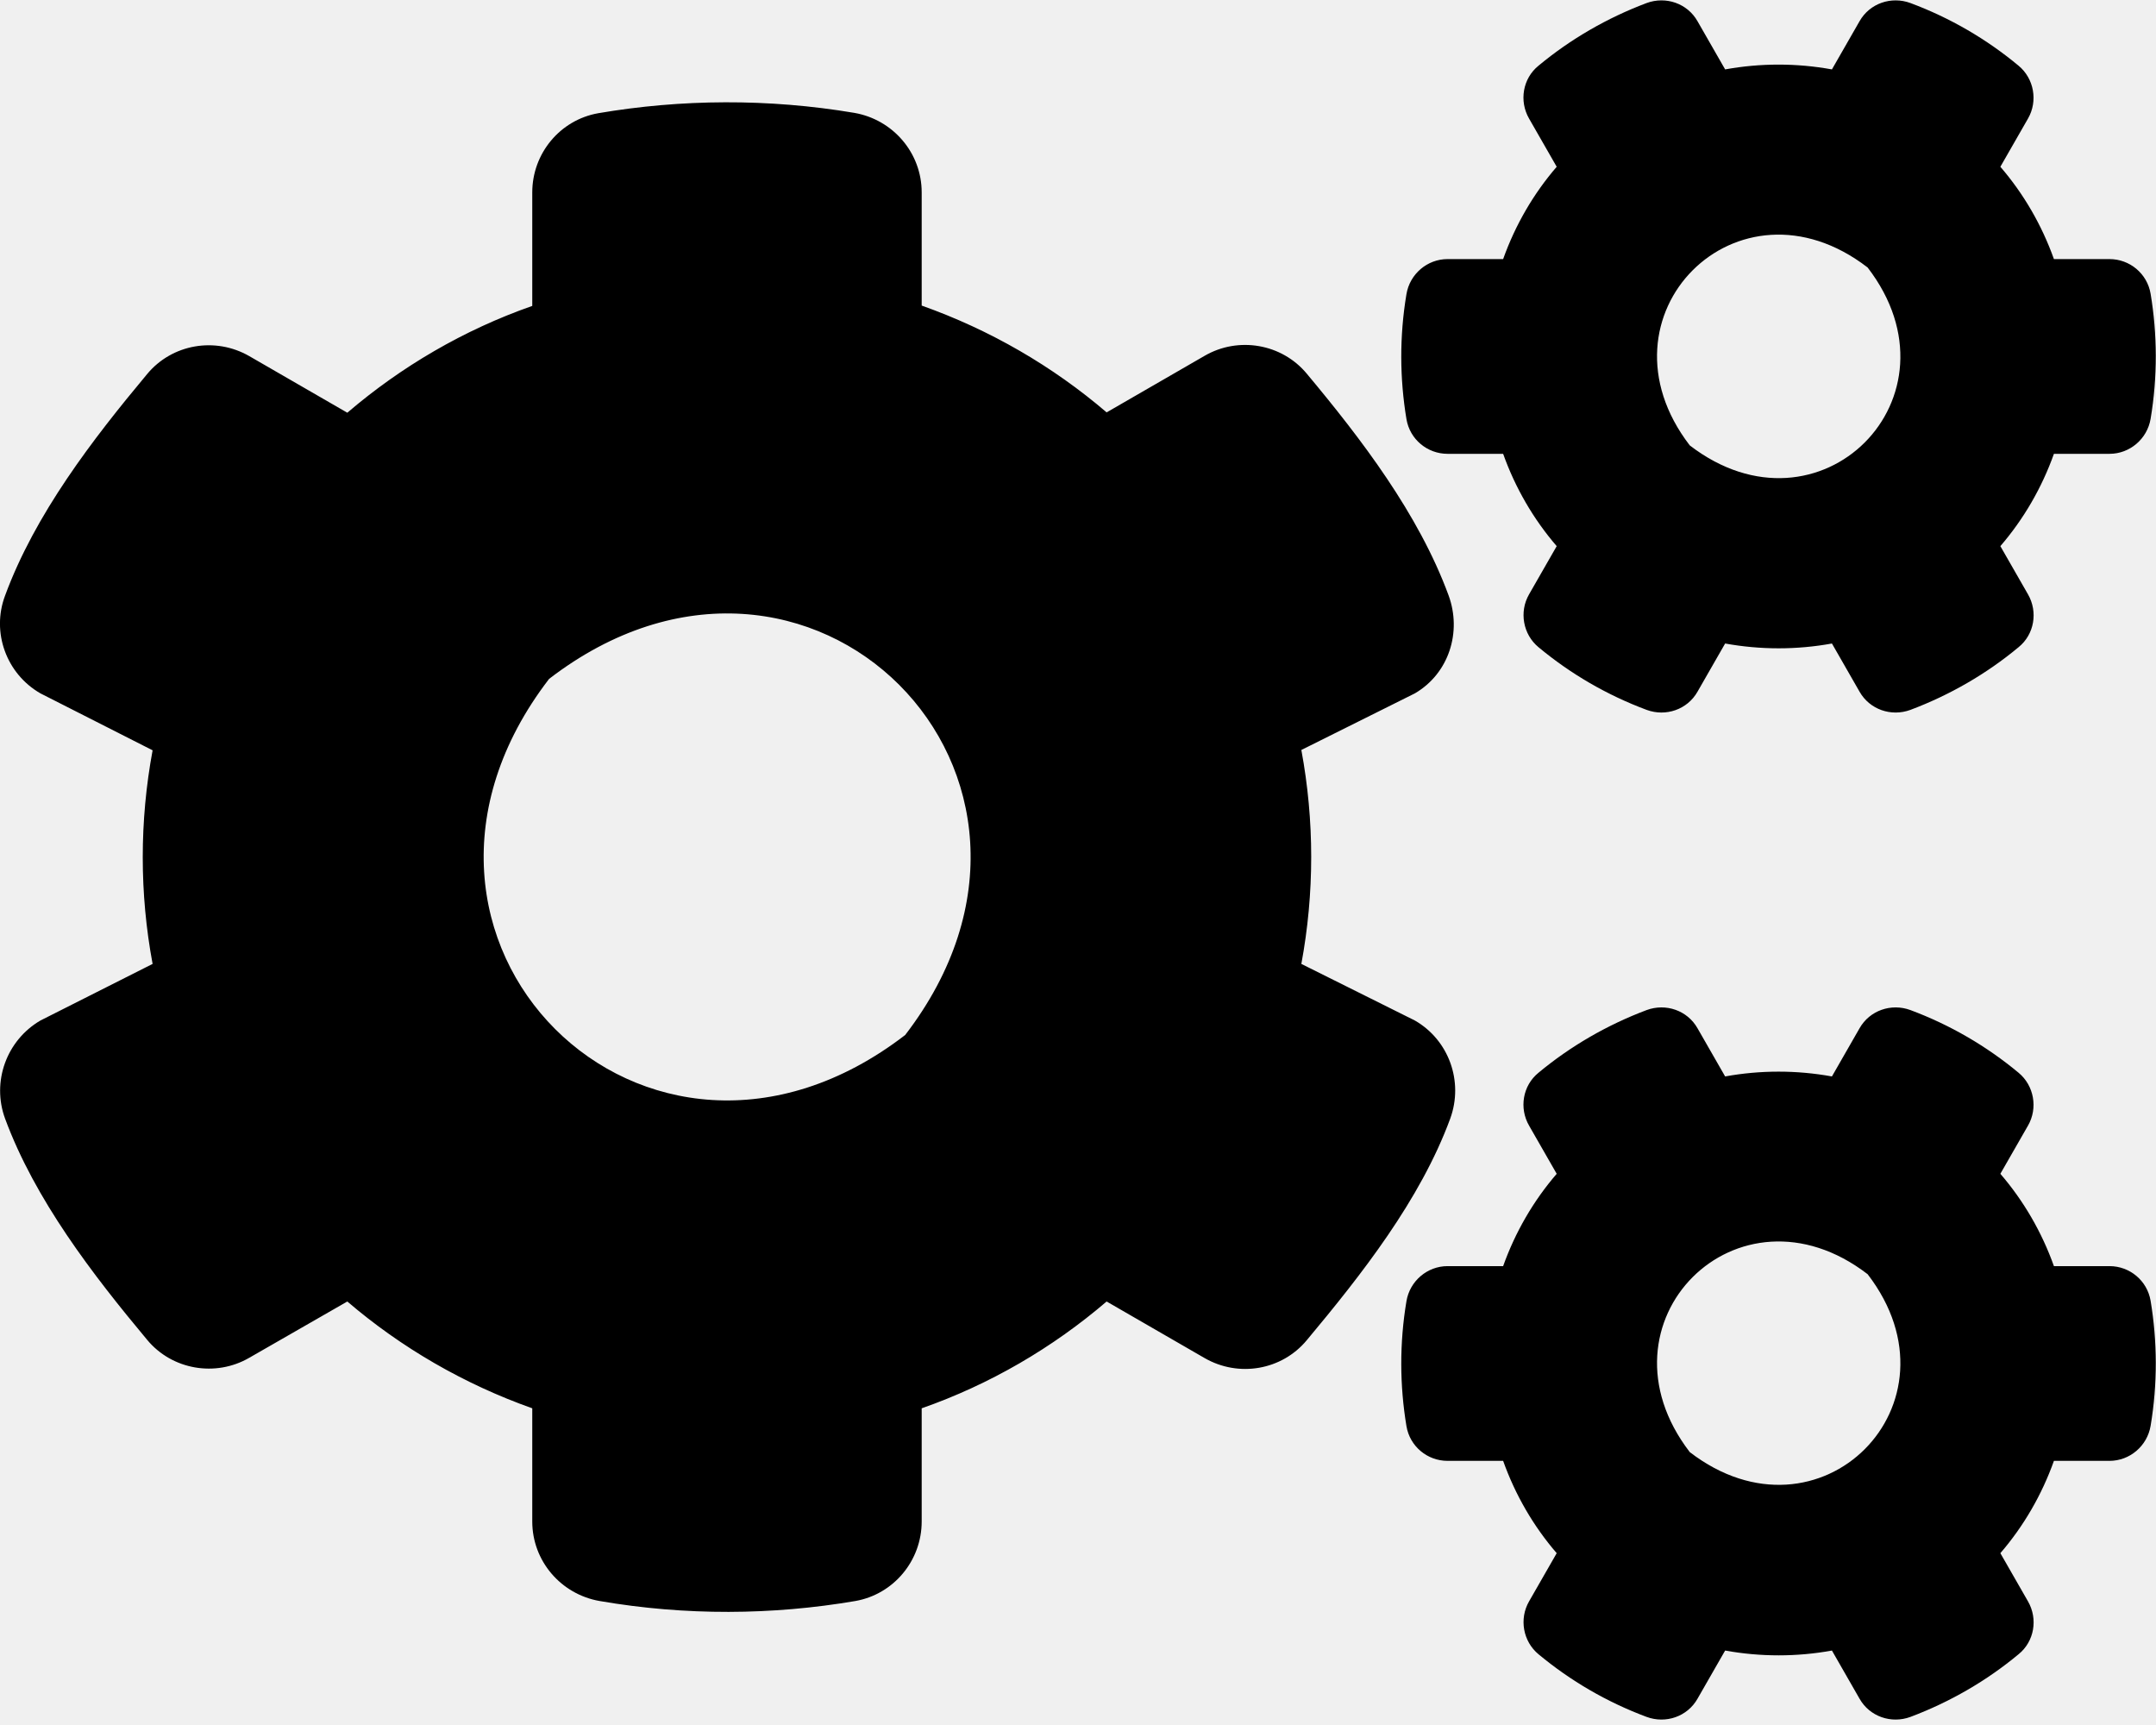
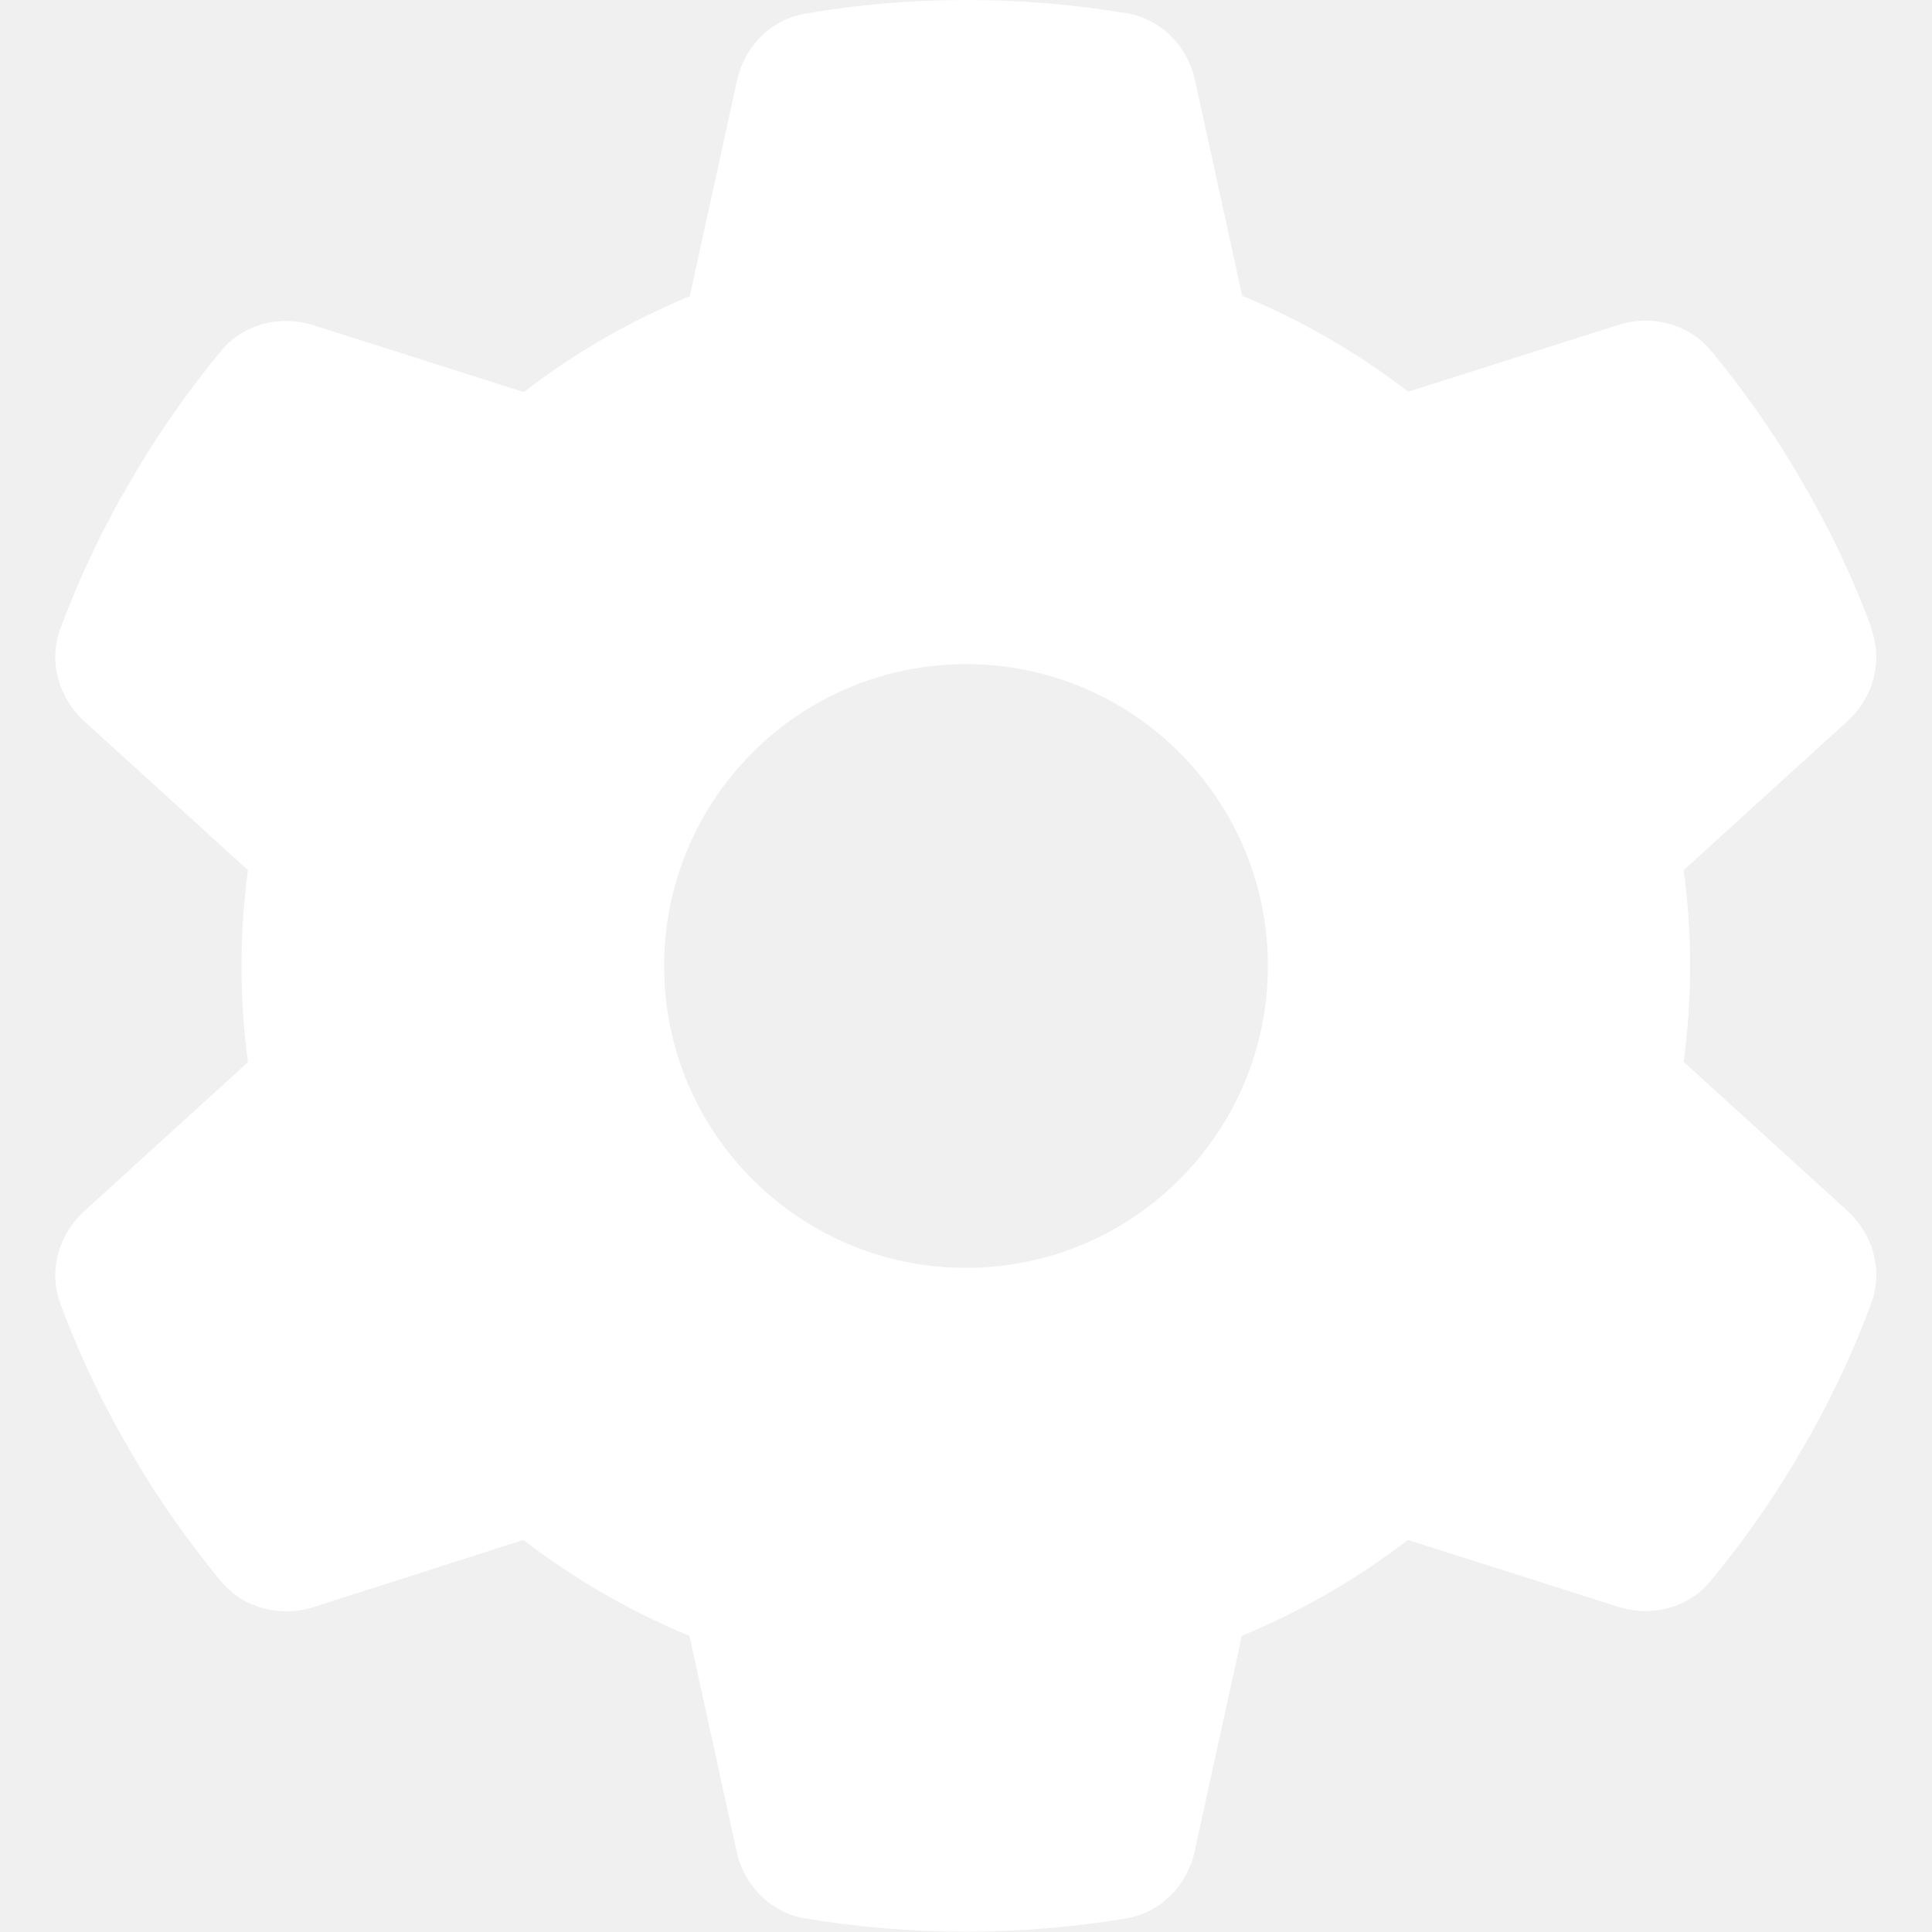
- <svg xmlns="http://www.w3.org/2000/svg" viewBox="0 0 640 512">
-   <path d="M512.1 191l-8.2 14.3c-3 5.3-9.4 7.5-15.1 5.4-11.8-4.4-22.6-10.7-32.1-18.6-4.6-3.8-5.8-10.5-2.8-15.7l8.2-14.3c-6.9-8-12.3-17.3-15.9-27.4h-16.5c-6 0-11.2-4.3-12.2-10.3-2-12-2.1-24.6 0-37.1 1-6 6.2-10.4 12.2-10.4h16.5c3.6-10.1 9-19.4 15.9-27.4l-8.2-14.3c-3-5.2-1.9-11.9 2.8-15.7 9.5-7.9 20.4-14.2 32.1-18.6 5.7-2.1 12.1 .1 15.1 5.4l8.2 14.3c10.5-1.9 21.2-1.9 31.7 0L552 6.3c3-5.3 9.4-7.5 15.1-5.4 11.8 4.4 22.6 10.7 32.1 18.6 4.6 3.8 5.8 10.5 2.8 15.7l-8.2 14.3c6.9 8 12.3 17.3 15.9 27.4h16.5c6 0 11.2 4.3 12.2 10.3 2 12 2.1 24.6 0 37.1-1 6-6.2 10.4-12.2 10.4h-16.5c-3.6 10.1-9 19.4-15.9 27.4l8.2 14.3c3 5.2 1.9 11.9-2.8 15.7-9.5 7.9-20.4 14.2-32.1 18.6-5.7 2.1-12.1-.1-15.1-5.4l-8.2-14.3c-10.4 1.9-21.2 1.9-31.7 0zm-10.5-58.8c38.5 29.6 82.4-14.3 52.8-52.8-38.5-29.7-82.4 14.3-52.8 52.8zM386.3 286.1l33.7 16.8c10.1 5.8 14.5 18.1 10.5 29.1-8.9 24.2-26.4 46.4-42.6 65.8-7.4 8.9-20.2 11.1-30.3 5.3l-29.1-16.8c-16 13.7-34.6 24.6-54.9 31.7v33.6c0 11.6-8.3 21.6-19.7 23.6-24.6 4.2-50.4 4.4-75.9 0-11.5-2-20-11.9-20-23.6V418c-20.3-7.2-38.9-18-54.9-31.7L74 403c-10 5.8-22.9 3.6-30.3-5.3-16.2-19.4-33.3-41.6-42.2-65.7-4-10.9 .4-23.2 10.5-29.1l33.3-16.8c-3.9-20.9-3.9-42.4 0-63.4L12 205.8c-10.1-5.8-14.6-18.1-10.5-29 8.9-24.2 26-46.4 42.2-65.8 7.4-8.9 20.2-11.1 30.3-5.3l29.1 16.8c16-13.7 34.6-24.6 54.9-31.7V57.1c0-11.5 8.2-21.5 19.6-23.5 24.6-4.2 50.5-4.4 76-.1 11.5 2 20 11.9 20 23.6v33.6c20.3 7.2 38.9 18 54.9 31.7l29.1-16.8c10-5.8 22.9-3.6 30.3 5.3 16.2 19.4 33.2 41.6 42.1 65.8 4 10.9 .1 23.2-10 29.1l-33.7 16.8c3.9 21 3.9 42.5 0 63.5zm-117.6 21.1c59.2-77-28.7-164.9-105.7-105.7-59.2 77 28.7 164.9 105.7 105.7zm243.4 182.7l-8.2 14.3c-3 5.3-9.4 7.5-15.1 5.4-11.8-4.4-22.6-10.7-32.1-18.6-4.6-3.8-5.8-10.5-2.8-15.7l8.2-14.3c-6.9-8-12.3-17.3-15.9-27.4h-16.5c-6 0-11.2-4.3-12.2-10.3-2-12-2.1-24.6 0-37.1 1-6 6.2-10.4 12.2-10.4h16.5c3.6-10.1 9-19.4 15.9-27.4l-8.2-14.3c-3-5.2-1.9-11.9 2.8-15.7 9.5-7.9 20.4-14.2 32.1-18.6 5.7-2.1 12.1 .1 15.1 5.4l8.2 14.3c10.5-1.9 21.2-1.9 31.7 0l8.2-14.3c3-5.3 9.4-7.5 15.1-5.4 11.8 4.4 22.6 10.7 32.1 18.6 4.6 3.8 5.8 10.5 2.8 15.7l-8.2 14.3c6.9 8 12.3 17.3 15.9 27.4h16.5c6 0 11.2 4.3 12.2 10.3 2 12 2.1 24.6 0 37.1-1 6-6.2 10.4-12.2 10.4h-16.5c-3.6 10.1-9 19.4-15.9 27.4l8.2 14.3c3 5.2 1.9 11.9-2.8 15.7-9.5 7.9-20.4 14.2-32.1 18.6-5.7 2.1-12.1-.1-15.1-5.4l-8.2-14.3c-10.4 1.9-21.2 1.9-31.7 0zM501.6 431c38.5 29.6 82.4-14.3 52.8-52.8-38.5-29.6-82.4 14.3-52.8 52.8z" />
+ <svg xmlns="http://www.w3.org/2000/svg" viewBox="0 0 512 512">
+   <path fill="#ffffff" d="M495.9 166.6c3.2 8.7 .5 18.4-6.4 24.6l-43.3 39.4c1.1 8.3 1.7 16.8 1.7 25.4s-.6 17.1-1.7 25.4l43.3 39.4c6.9 6.2 9.6 15.9 6.4 24.6c-4.4 11.9-9.7 23.3-15.8 34.3l-4.7 8.1c-6.6 11-14 21.4-22.1 31.2c-5.9 7.2-15.7 9.6-24.5 6.8l-55.7-17.7c-13.4 10.3-28.2 18.9-44 25.4l-12.5 57.1c-2 9.1-9 16.3-18.2 17.8c-13.8 2.3-28 3.5-42.5 3.5s-28.7-1.2-42.5-3.5c-9.2-1.5-16.2-8.7-18.2-17.8l-12.5-57.1c-15.8-6.5-30.6-15.1-44-25.4L83.1 425.9c-8.8 2.8-18.6 .3-24.5-6.8c-8.1-9.8-15.5-20.2-22.1-31.2l-4.7-8.1c-6.1-11-11.4-22.4-15.8-34.3c-3.2-8.7-.5-18.4 6.4-24.6l43.3-39.4C64.6 273.1 64 264.6 64 256s.6-17.1 1.7-25.4L22.4 191.2c-6.9-6.2-9.6-15.9-6.4-24.6c4.4-11.9 9.7-23.3 15.8-34.3l4.7-8.1c6.6-11 14-21.4 22.1-31.2c5.9-7.2 15.7-9.6 24.5-6.8l55.7 17.7c13.4-10.3 28.2-18.9 44-25.4l12.5-57.1c2-9.1 9-16.3 18.2-17.8C227.3 1.2 241.5 0 256 0s28.7 1.2 42.5 3.5c9.2 1.5 16.2 8.7 18.2 17.8l12.5 57.1c15.8 6.5 30.6 15.1 44 25.4l55.7-17.7c8.8-2.8 18.6-.3 24.5 6.8c8.1 9.8 15.5 20.2 22.1 31.2l4.7 8.1c6.1 11 11.4 22.4 15.8 34.3zM256 336a80 80 0 1 0 0-160 80 80 0 1 0 0 160z" />
</svg>
